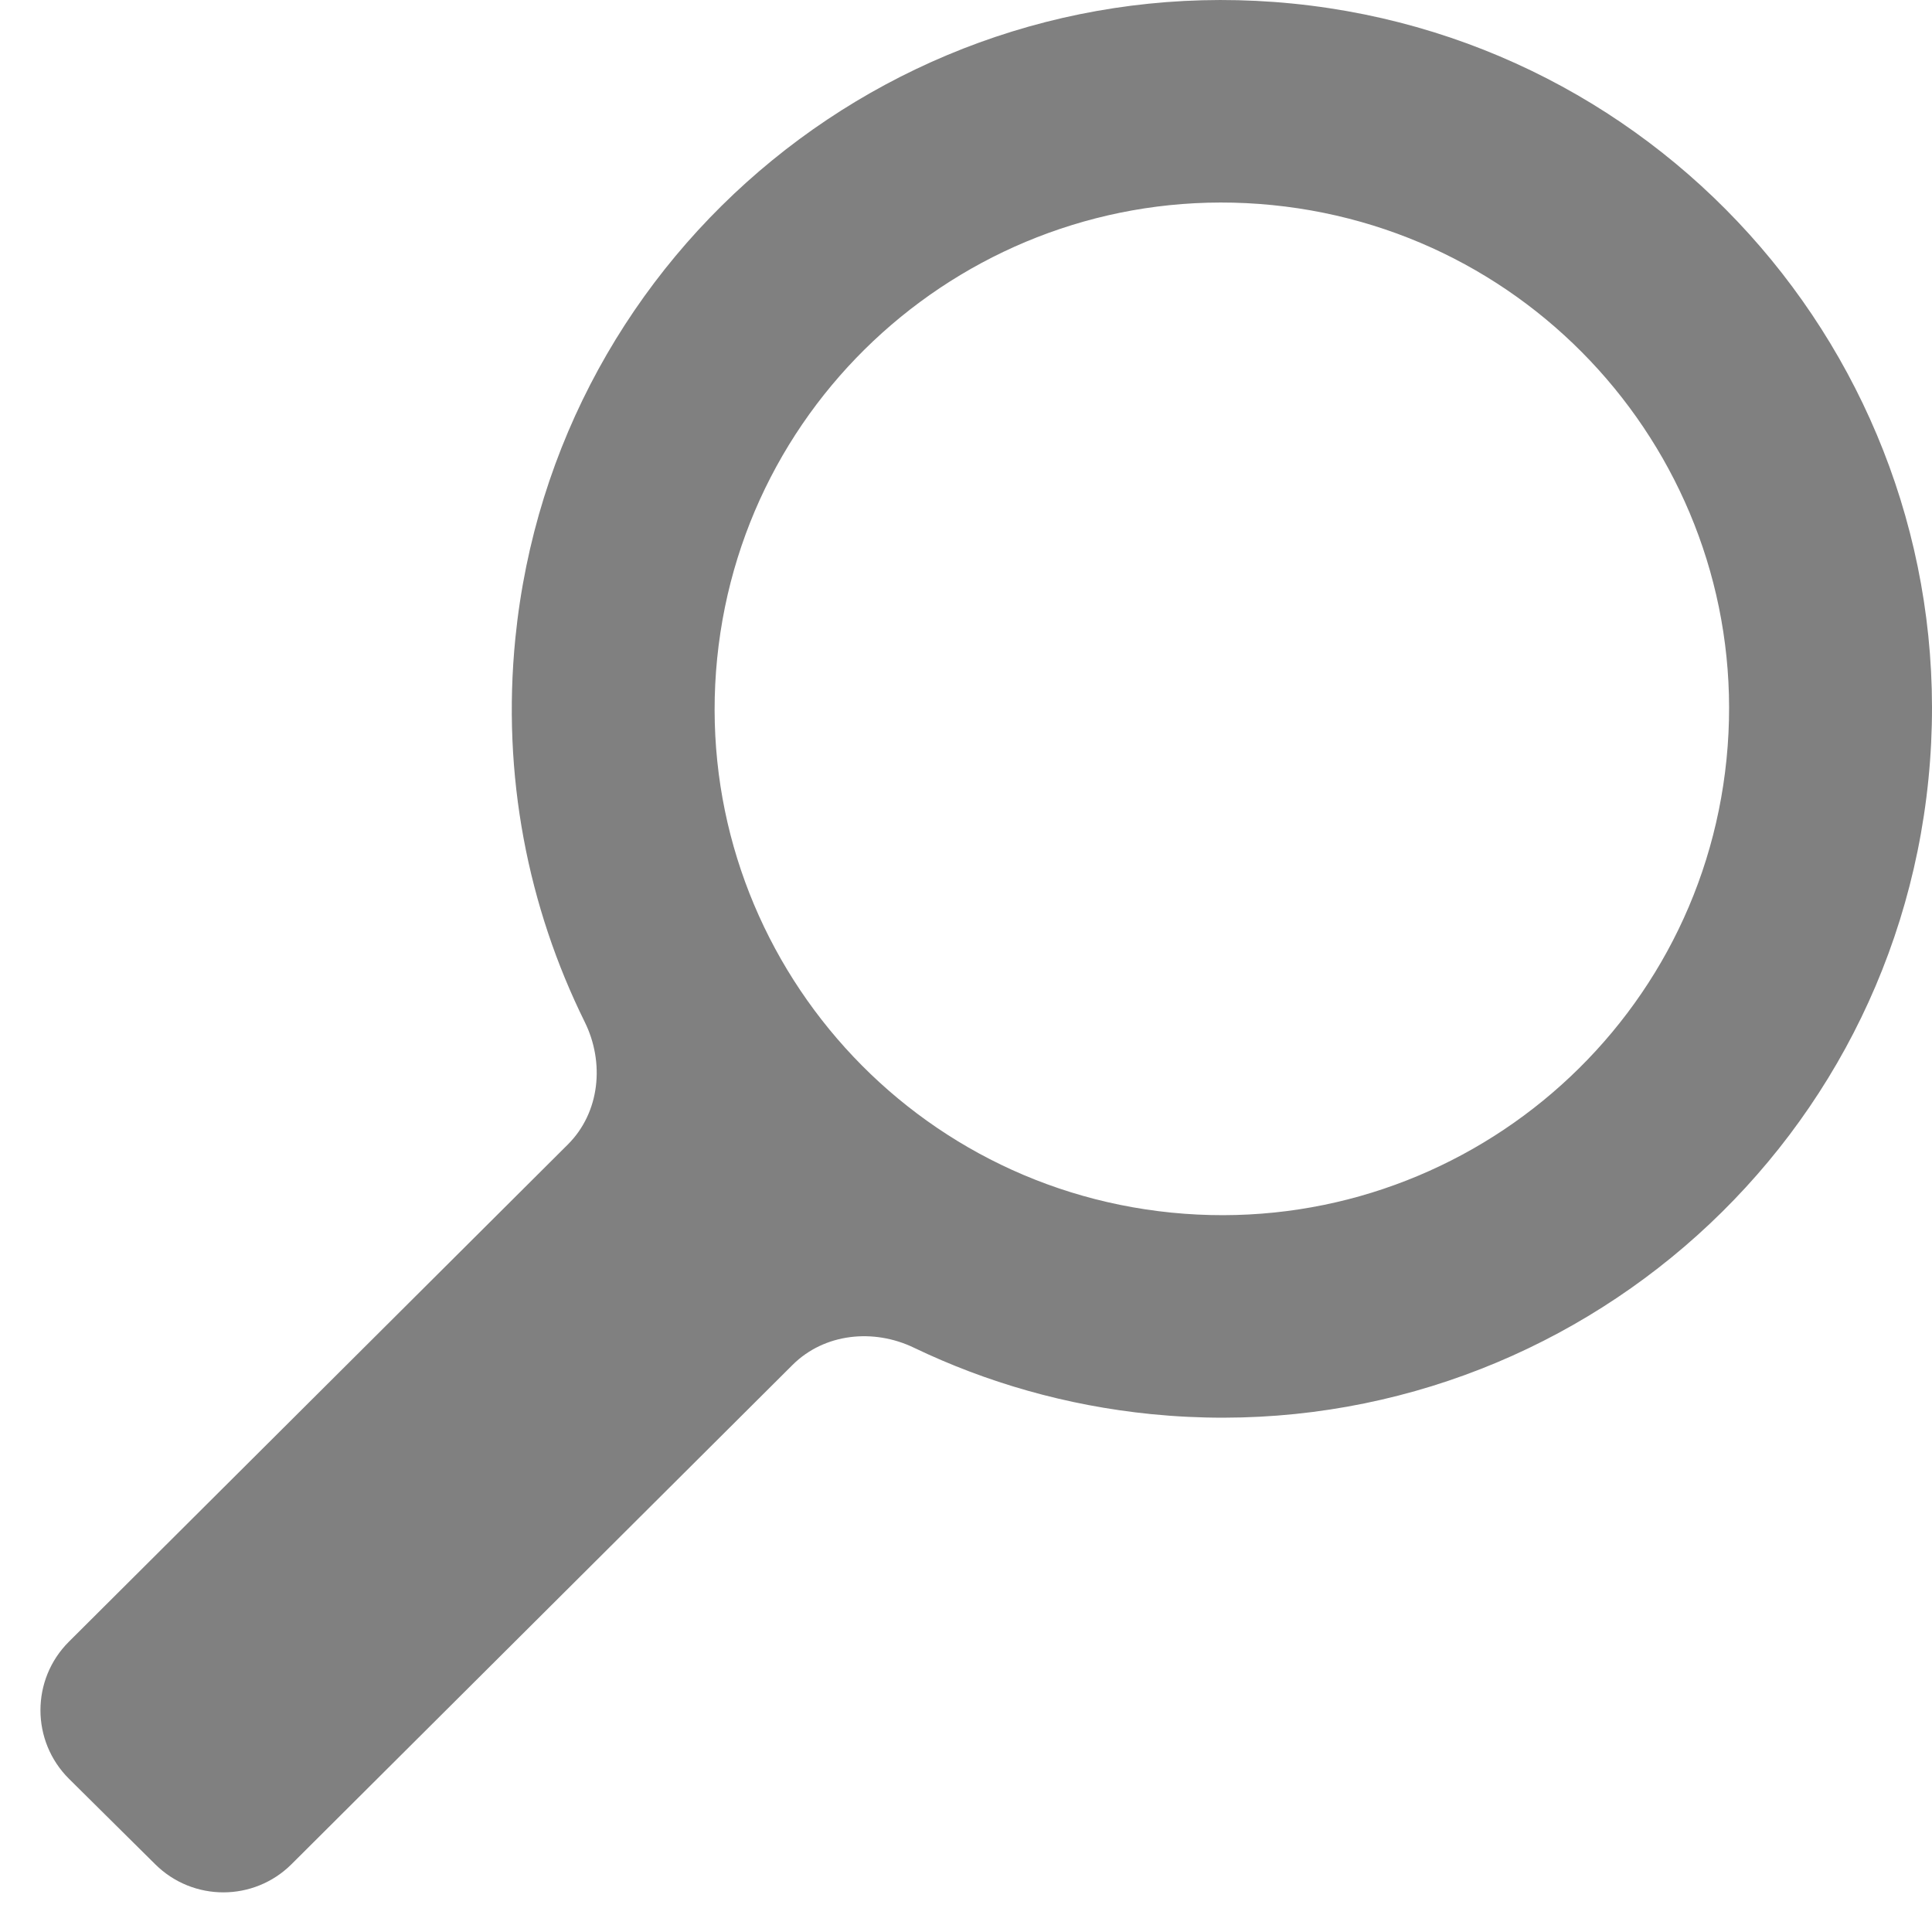
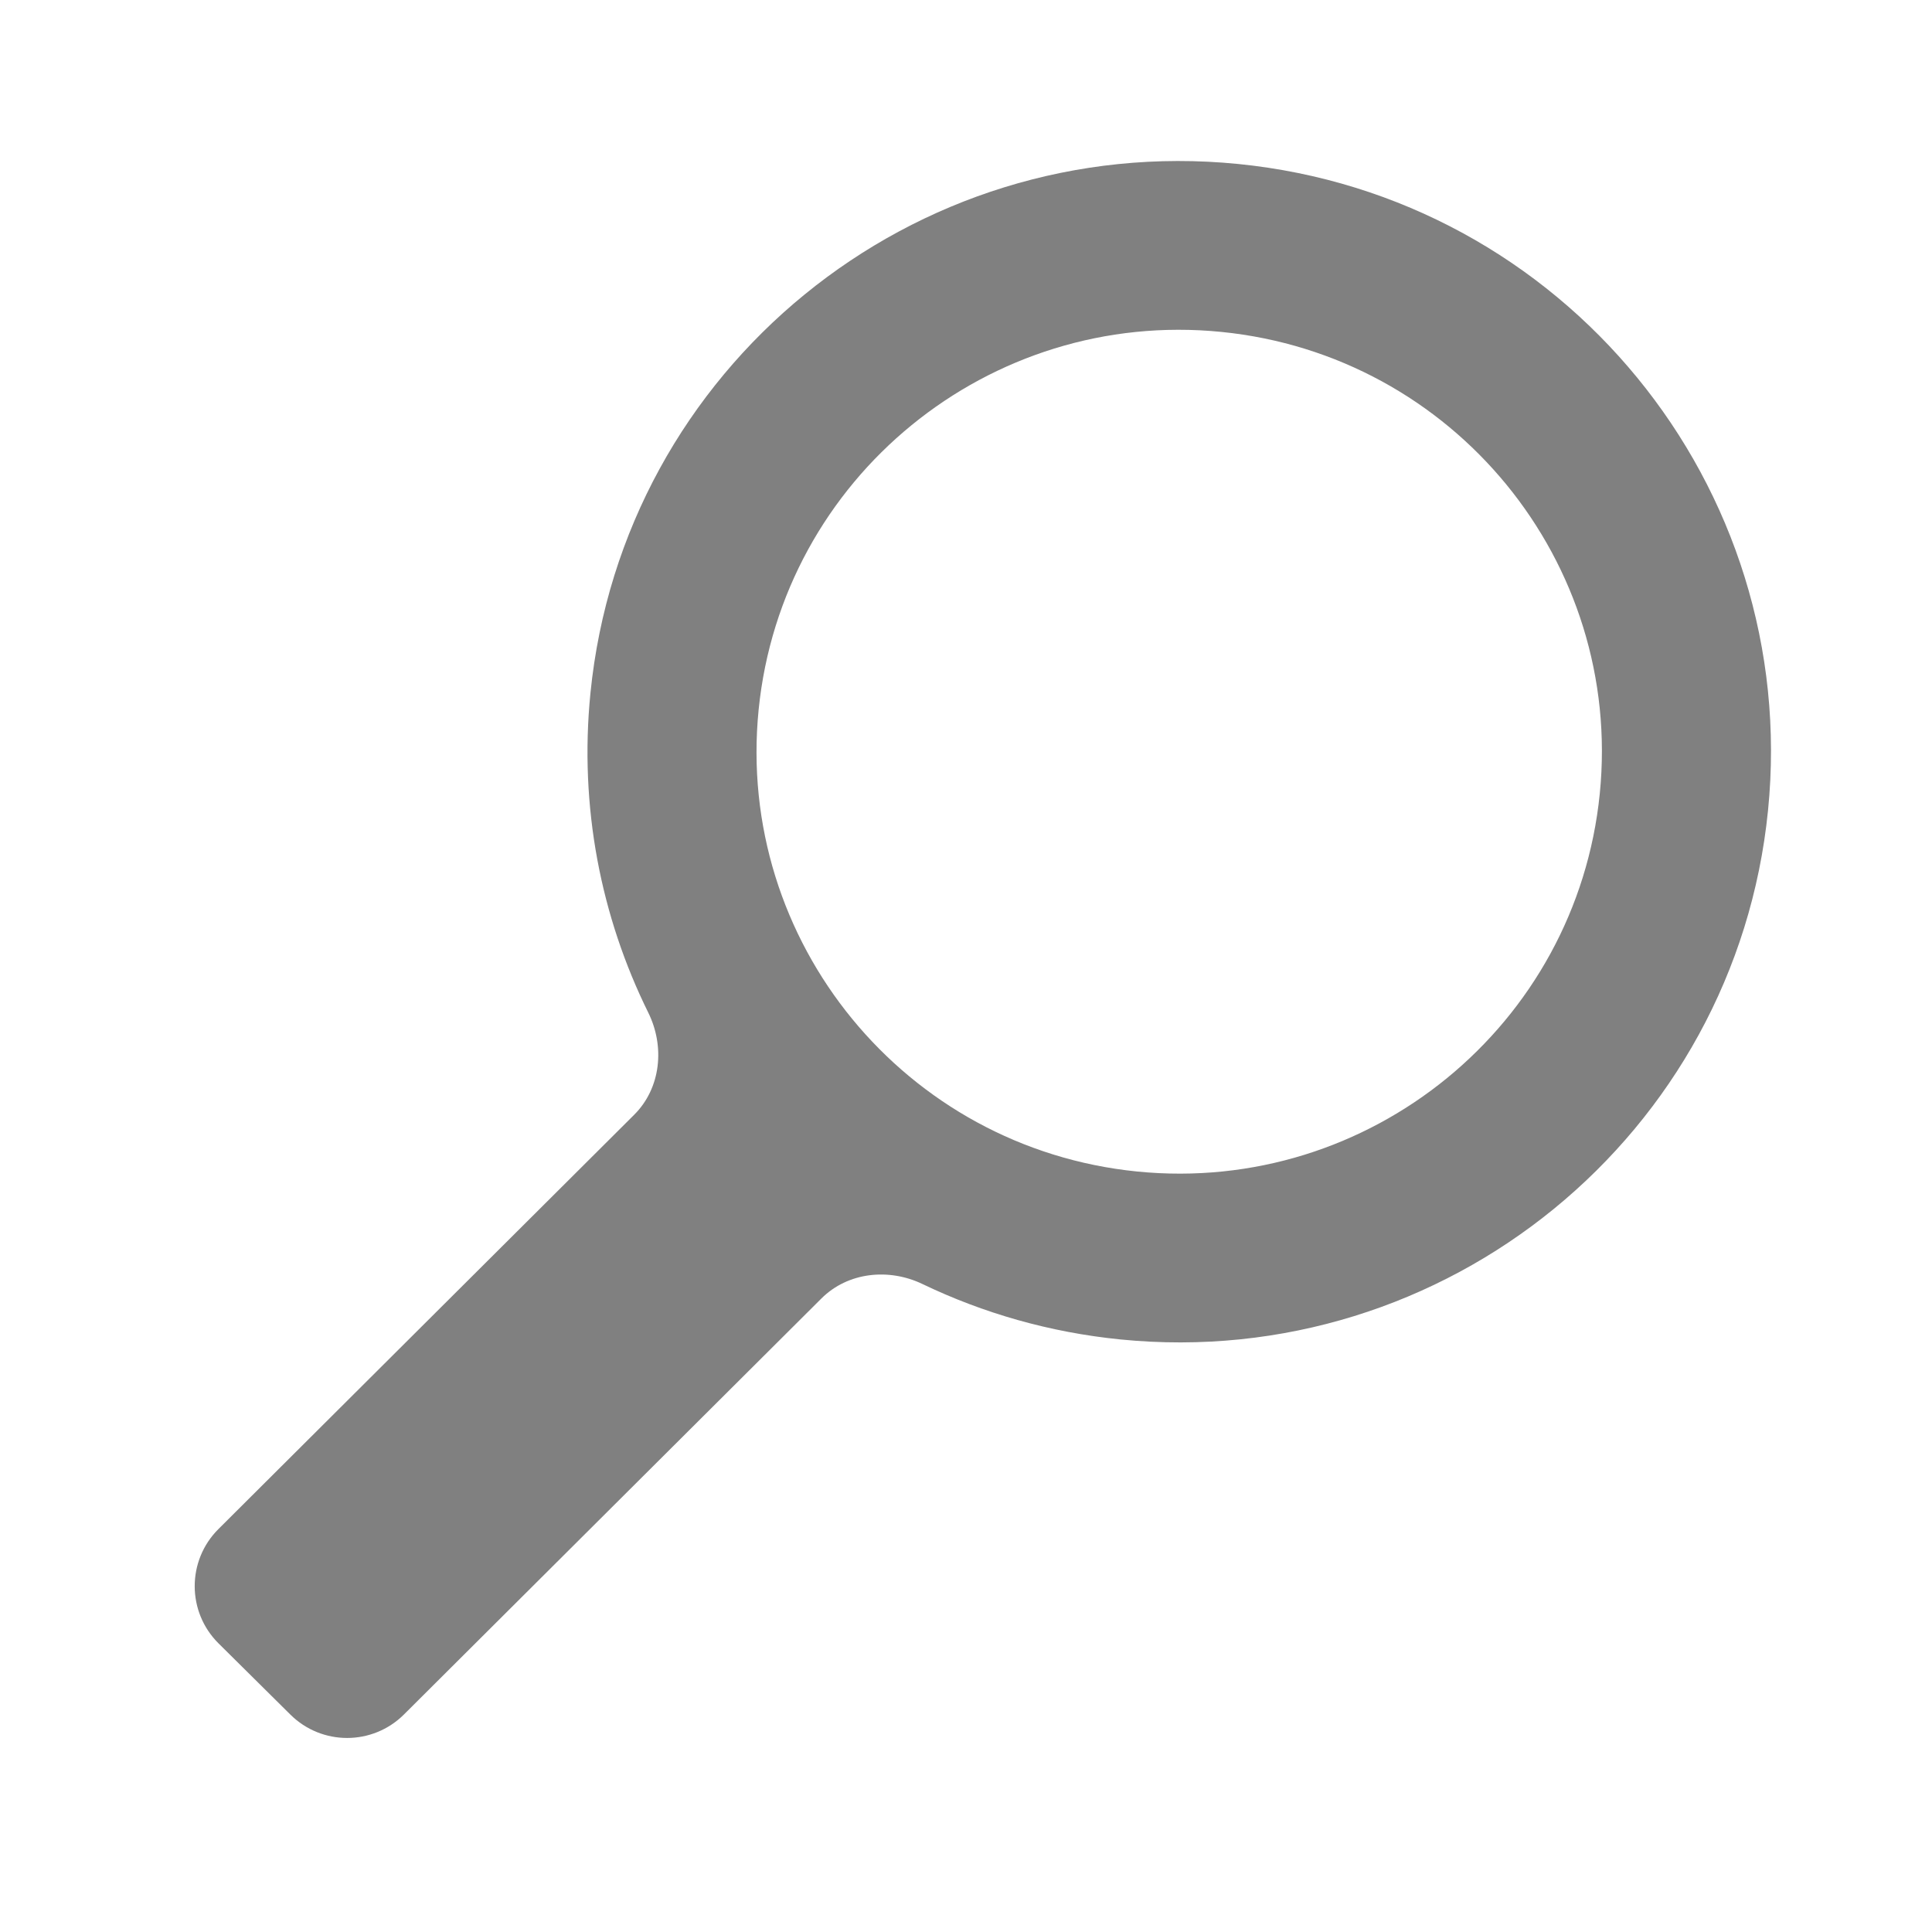
- <svg xmlns="http://www.w3.org/2000/svg" width="20" height="20" viewBox="0 0 20 20" fill="none">
-   <path id="Vector" fill-rule="evenodd" clip-rule="evenodd" d="M19.963 8.068C19.559 12.1 15.957 15.042 11.917 14.639C11.039 14.551 10.212 14.312 9.46 13.951C9.042 13.75 8.534 13.802 8.205 14.129L3.018 19.298C2.628 19.686 1.999 19.687 1.608 19.3L0.714 18.414C0.321 18.023 0.32 17.387 0.713 16.995L5.878 11.848C6.211 11.516 6.261 11 6.053 10.579C5.465 9.389 5.193 8.025 5.335 6.607C5.739 2.575 9.341 -0.366 13.381 0.037C17.42 0.44 20.367 4.036 19.963 8.068ZM17.873 7.859C17.584 10.74 15.011 12.841 12.126 12.553C9.241 12.264 7.136 9.696 7.424 6.816C7.713 3.936 10.286 1.835 13.171 2.123C16.057 2.411 18.162 4.979 17.873 7.859Z" fill="#808080" />
+ <svg xmlns="http://www.w3.org/2000/svg" width="24" height="24" viewBox="0 0 24 24" fill="none">
+   <path fill-rule="evenodd" clip-rule="evenodd" d="M21.963 10.068C21.559 14.1 17.956 17.042 13.917 16.639C13.039 16.551 12.212 16.312 11.46 15.951C11.042 15.75 10.534 15.802 10.205 16.129L5.018 21.298C4.628 21.686 3.999 21.687 3.608 21.3L2.714 20.414C2.321 20.023 2.32 19.387 2.713 18.995L7.878 13.848C8.211 13.516 8.261 13 8.053 12.579C7.465 11.389 7.193 10.025 7.335 8.607C7.739 4.575 11.341 1.634 15.381 2.037C19.42 2.44 22.367 6.036 21.963 10.068ZM19.873 9.859C19.584 12.74 17.011 14.841 14.126 14.553C11.241 14.264 9.136 11.696 9.424 8.816C9.713 5.936 12.286 3.835 15.171 4.123C18.057 4.411 20.162 6.979 19.873 9.859Z" fill="#808080" />
</svg>
